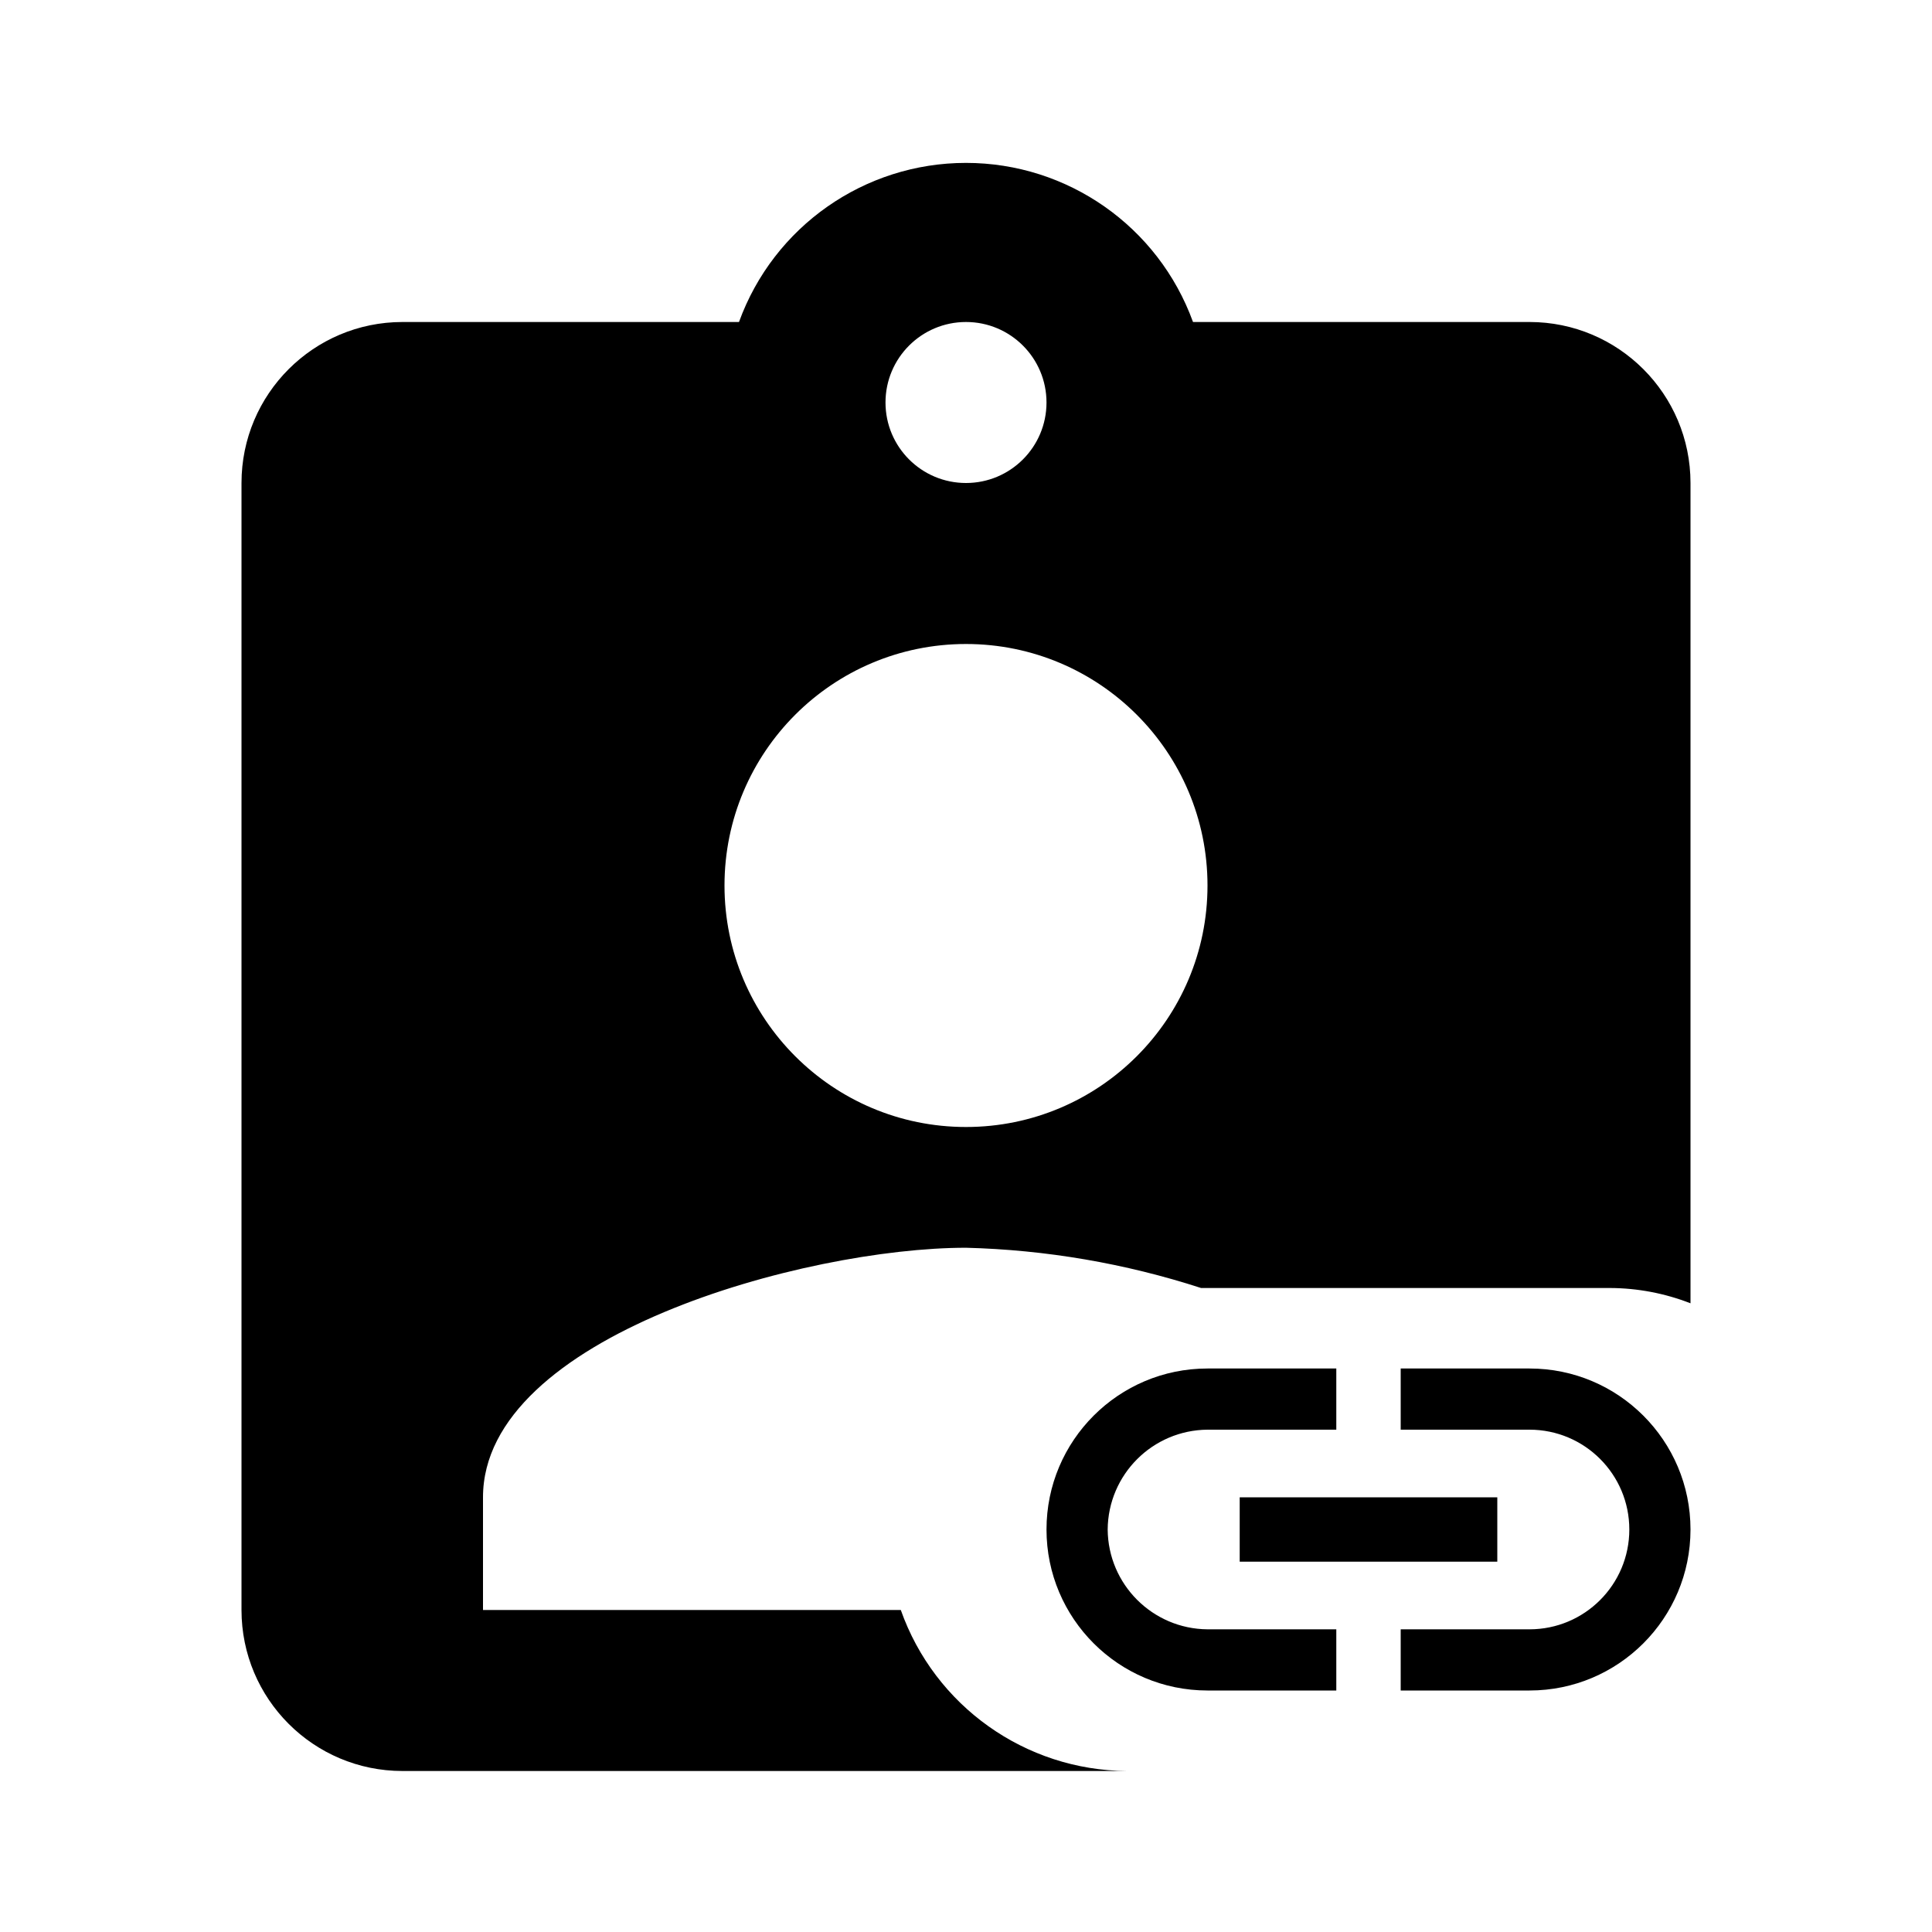
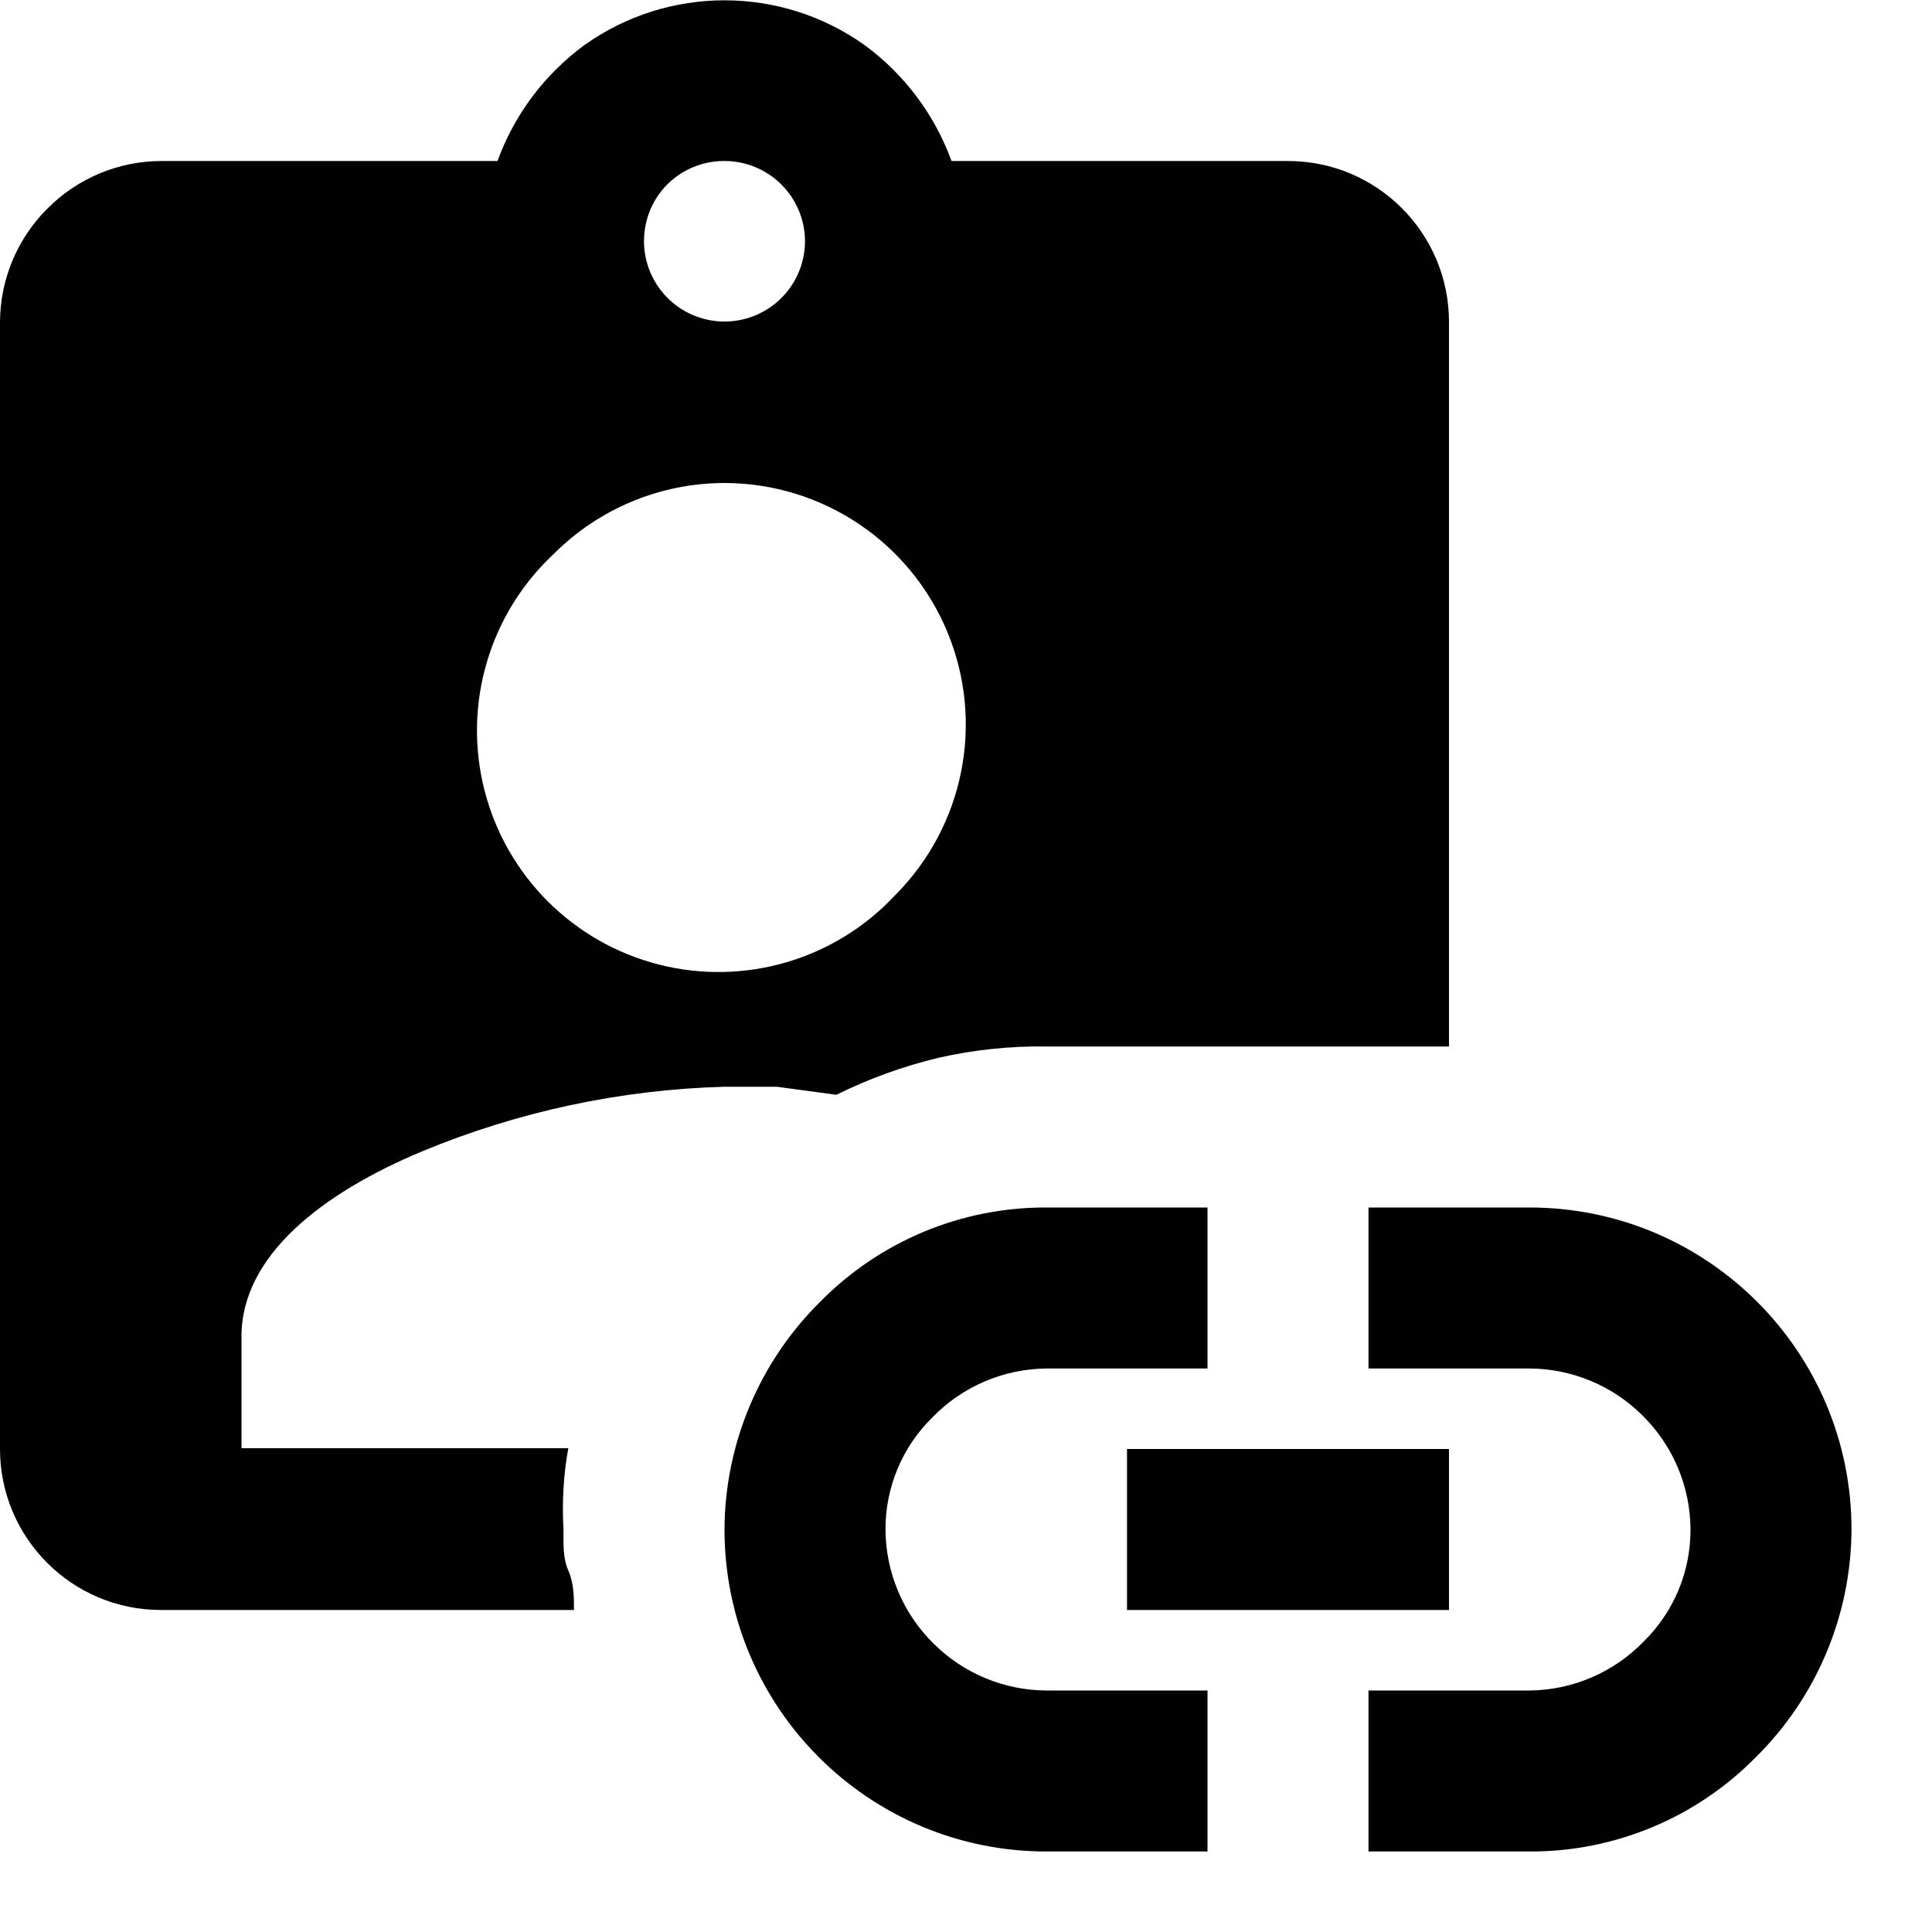
- <svg xmlns="http://www.w3.org/2000/svg" id="Layer_1" data-name="Layer 1" viewBox="0 0 24 24">
-   <path d="M11.19,20H6V18.6c0-2,4-3.1,6-3.1a10.33,10.33,0,0,1,2.92.5H20a2.78,2.78,0,0,1,1,.19V6a2,2,0,0,0-2-2H14.82A3,3,0,0,0,9.18,4H5A2,2,0,0,0,3,6V20a2,2,0,0,0,2,2h9A3,3,0,0,1,11.19,20ZM12,4a1,1,0,1,1-1,1A1,1,0,0,1,12,4Zm0,4a3,3,0,1,1-3,3A3,3,0,0,1,12,8Z" />
-   <path d="M13.76,19A1.25,1.25,0,0,1,15,17.76h1.6V17H15a2,2,0,0,0,0,4h1.6v-.76H15A1.25,1.25,0,0,1,13.76,19Zm1.64.4h3.2v-.8H15.4ZM19,17H17.4v.76H19a1.24,1.24,0,0,1,0,2.48H17.4V21H19a2,2,0,0,0,0-4Z" />
+ <svg xmlns="http://www.w3.org/2000/svg" viewBox="0 0 24 24">
+   <defs>
+     <style>.cls-1{fill:#010101;}</style>
+   </defs>
+   <g id="Layer_2" data-name="Layer 2">
+     <path class="cls-1" d="M14,18h4v2H14V18Zm5-3H17v2h2a2,2,0,0,1,1.4.58A2,2,0,0,1,21,19a1.94,1.94,0,0,1-.58,1.39A2,2,0,0,1,19,21H17v2h2a3.92,3.92,0,0,0,2.81-1.17A4,4,0,0,0,23,19a4,4,0,0,0-4-4Zm-8,4a1.94,1.94,0,0,1,.58-1.39A2,2,0,0,1,13,17h2V15H13a3.92,3.92,0,0,0-2.81,1.17A4,4,0,0,0,9,19a4,4,0,0,0,4,4h2V21H13a2,2,0,0,1-1.4-.58A2,2,0,0,1,11,19Z" />
+     <path class="cls-1" d="M7,19a4.36,4.36,0,0,1,0-.51,4,4,0,0,1,.06-.5H3V16.6c0-1,1-1.78,2.25-2.3A10.55,10.55,0,0,1,9,13.5l.65,0,.74.1a6,6,0,0,1,1.27-.46A5.67,5.67,0,0,1,13,13h5V4a2,2,0,0,0-2-2H11.82A3.1,3.1,0,0,0,10.74.56a3,3,0,0,0-3.48,0A3.1,3.1,0,0,0,6.18,2H2a2,2,0,0,0-1.41.59A2,2,0,0,0,0,4V18a2,2,0,0,0,2,2H7.13c0-.16,0-.33-.07-.49S7,19.18,7,19ZM9,2a1,1,0,0,1,1,1,1,1,0,1,1-1.71-.71A1,1,0,0,1,9,2ZM9,6a3,3,0,0,1,2.12,5.12A3,3,0,1,1,6.88,6.88,3,3,0,0,1,9,6Z" />
+   </g>
</svg>
